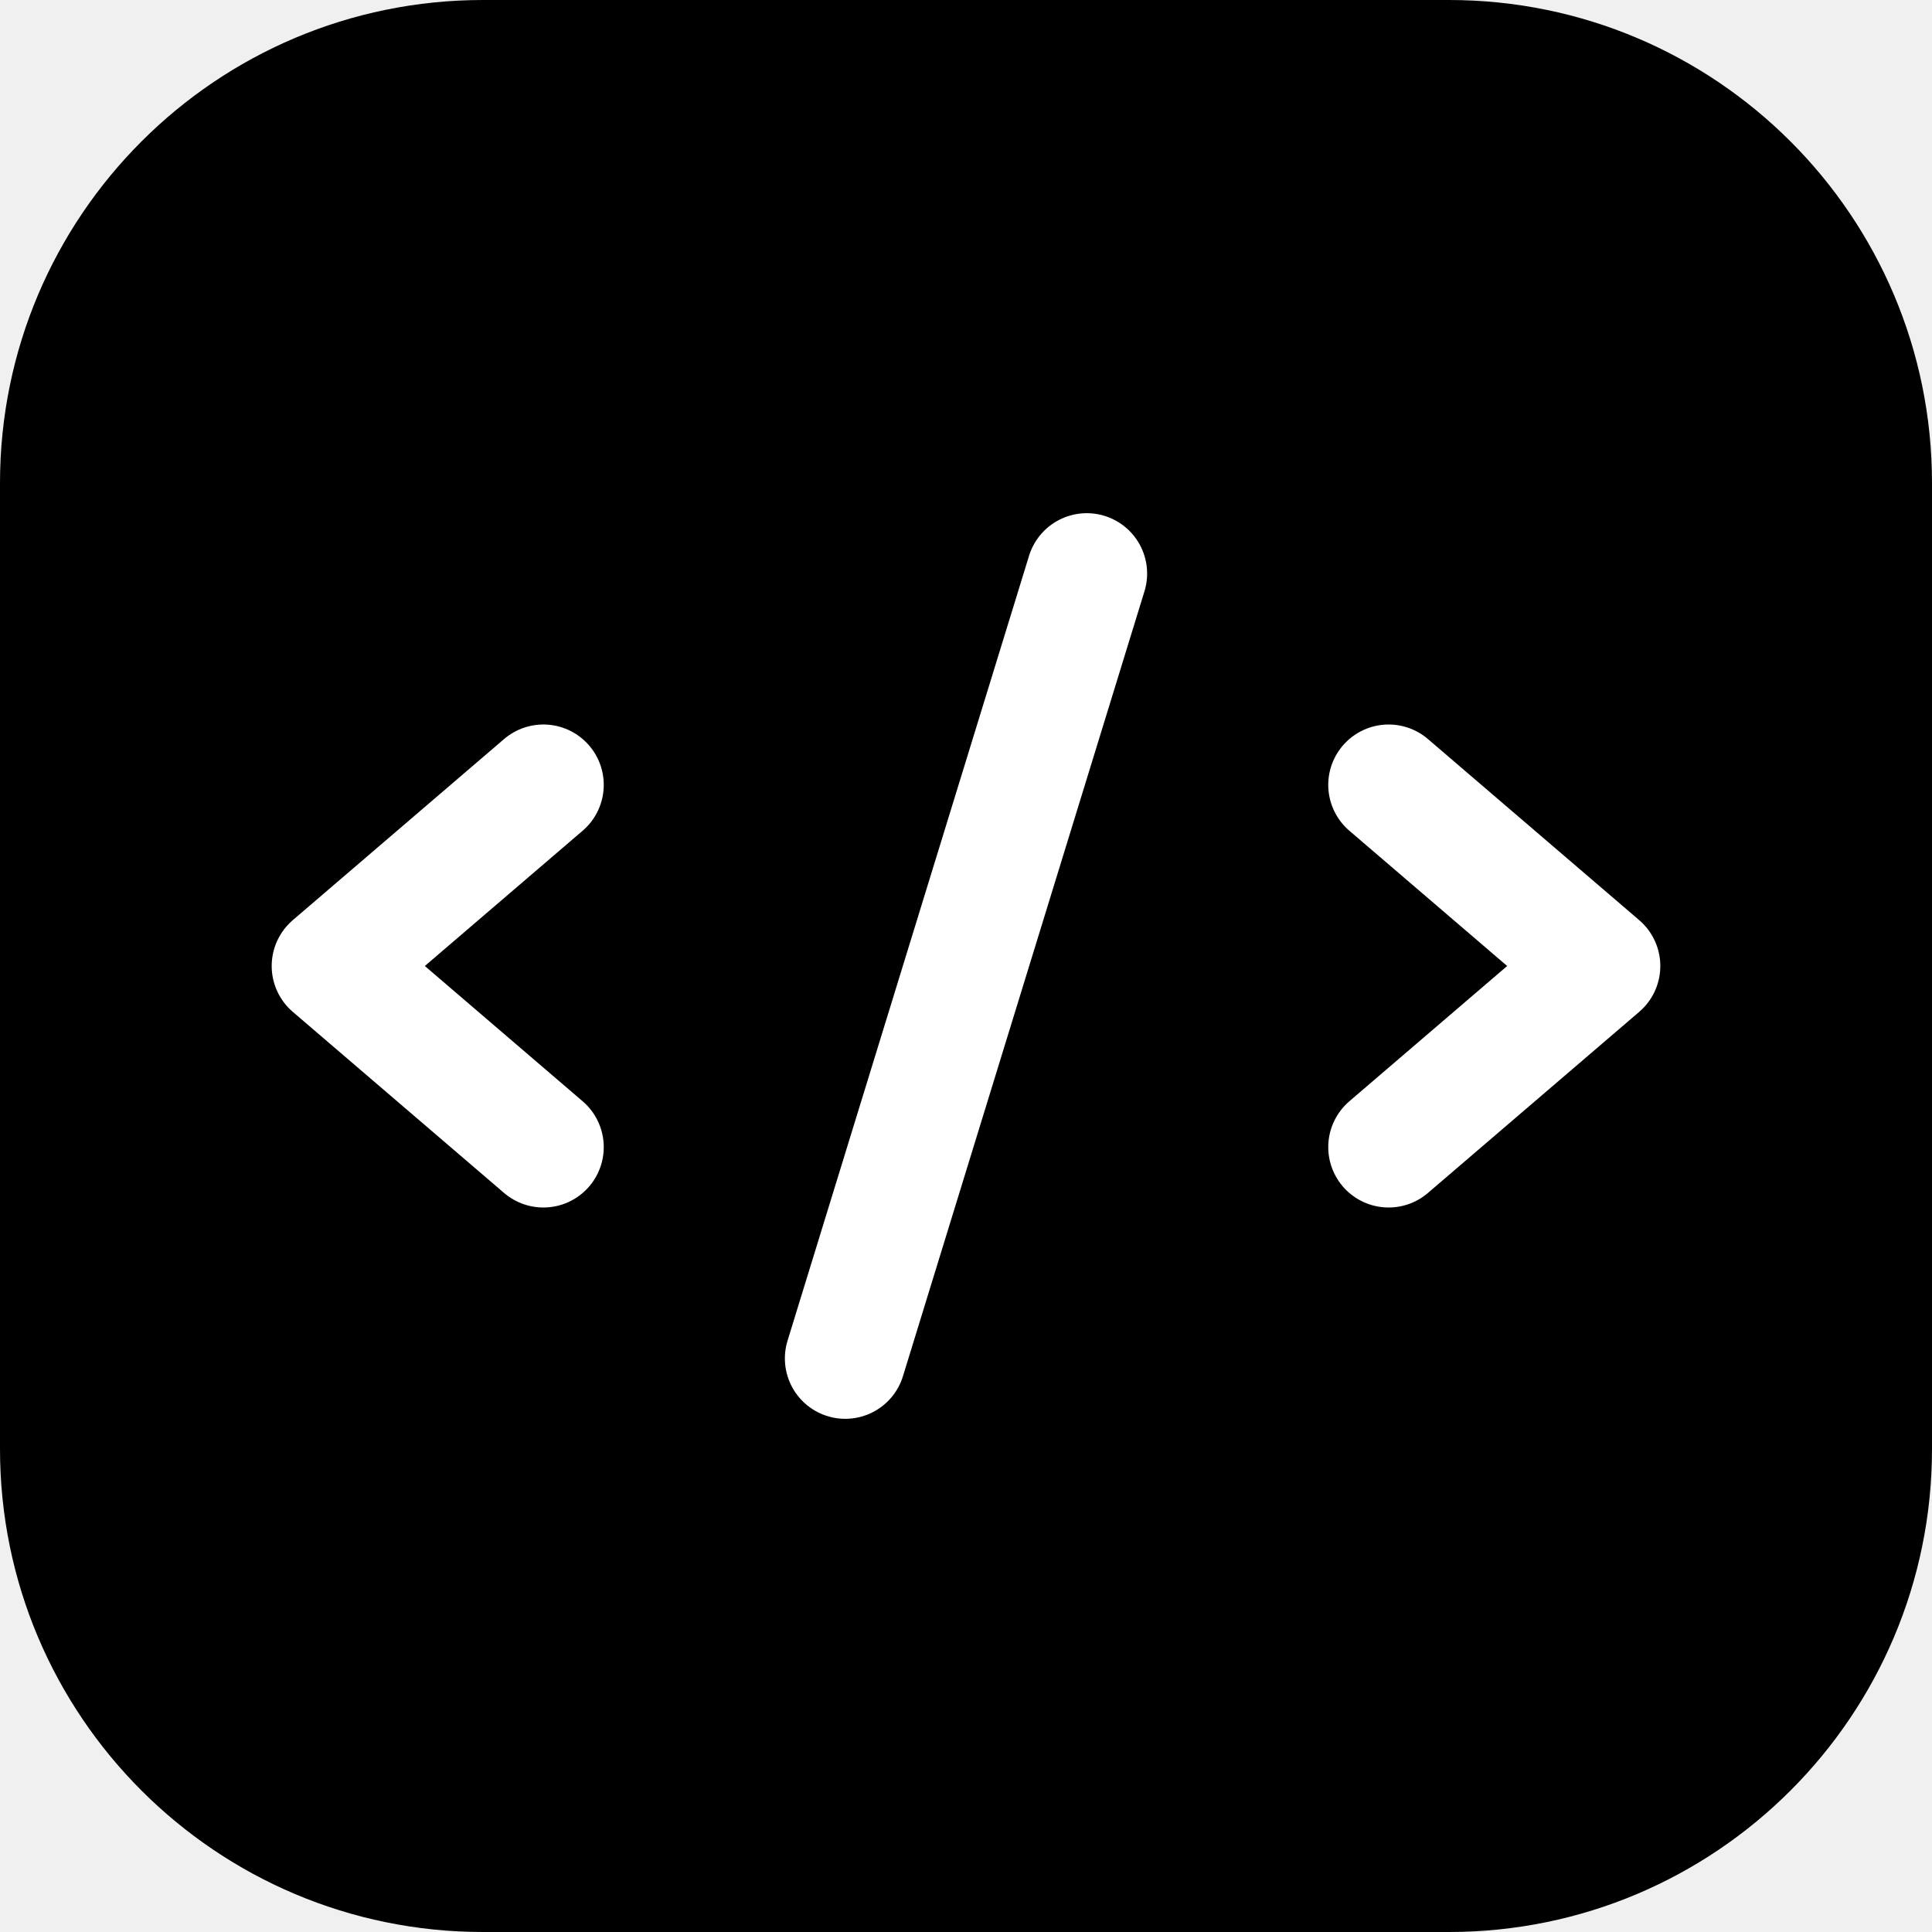
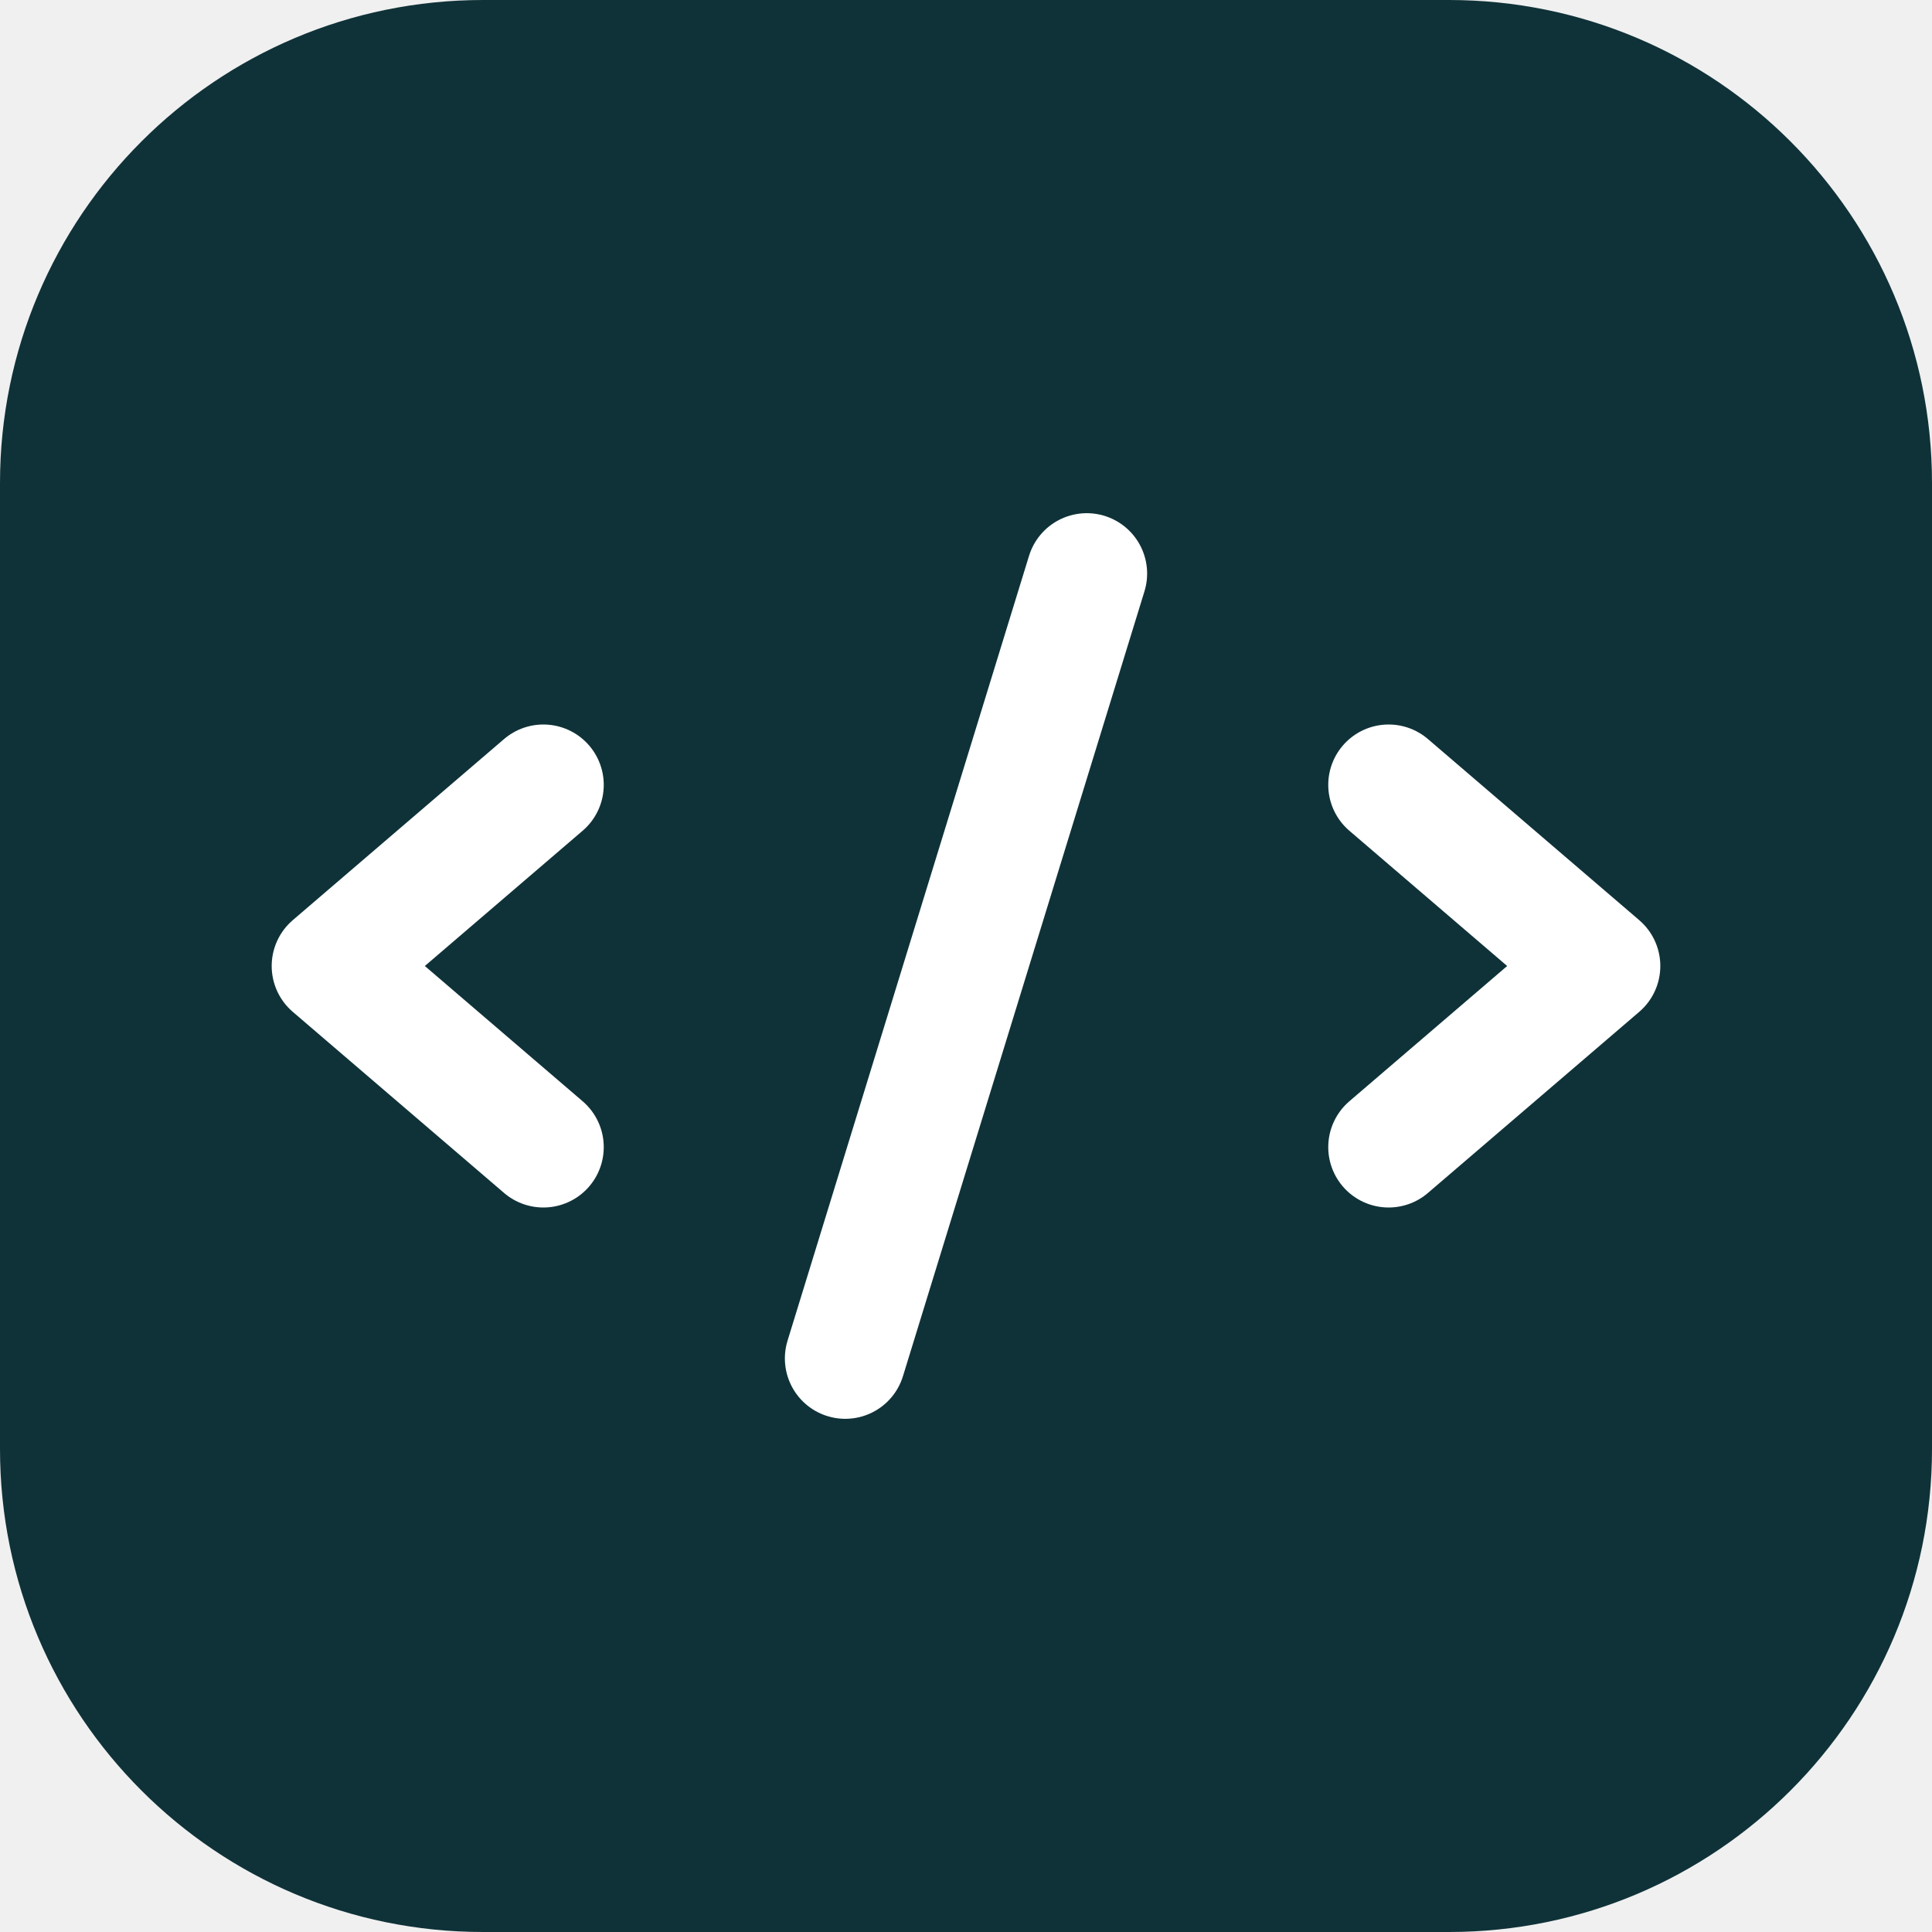
<svg xmlns="http://www.w3.org/2000/svg" viewBox="0 0 64 64">
-   <rect x="1" y="1" width="62" height="62" rx="15" fill="#000000" stroke="#000000" stroke-width="2" />
+   <rect x="1" y="1" width="62" height="62" rx="15" fill="#0f3238" stroke="#0f3238" stroke-width="2" />
  <path d="M18 26l-7 6 7 6m28-12 7 6-7 6M36 19l-8 26" fill="none" stroke="#ffffff" stroke-width="4" stroke-linecap="round" stroke-linejoin="round" />
</svg>
